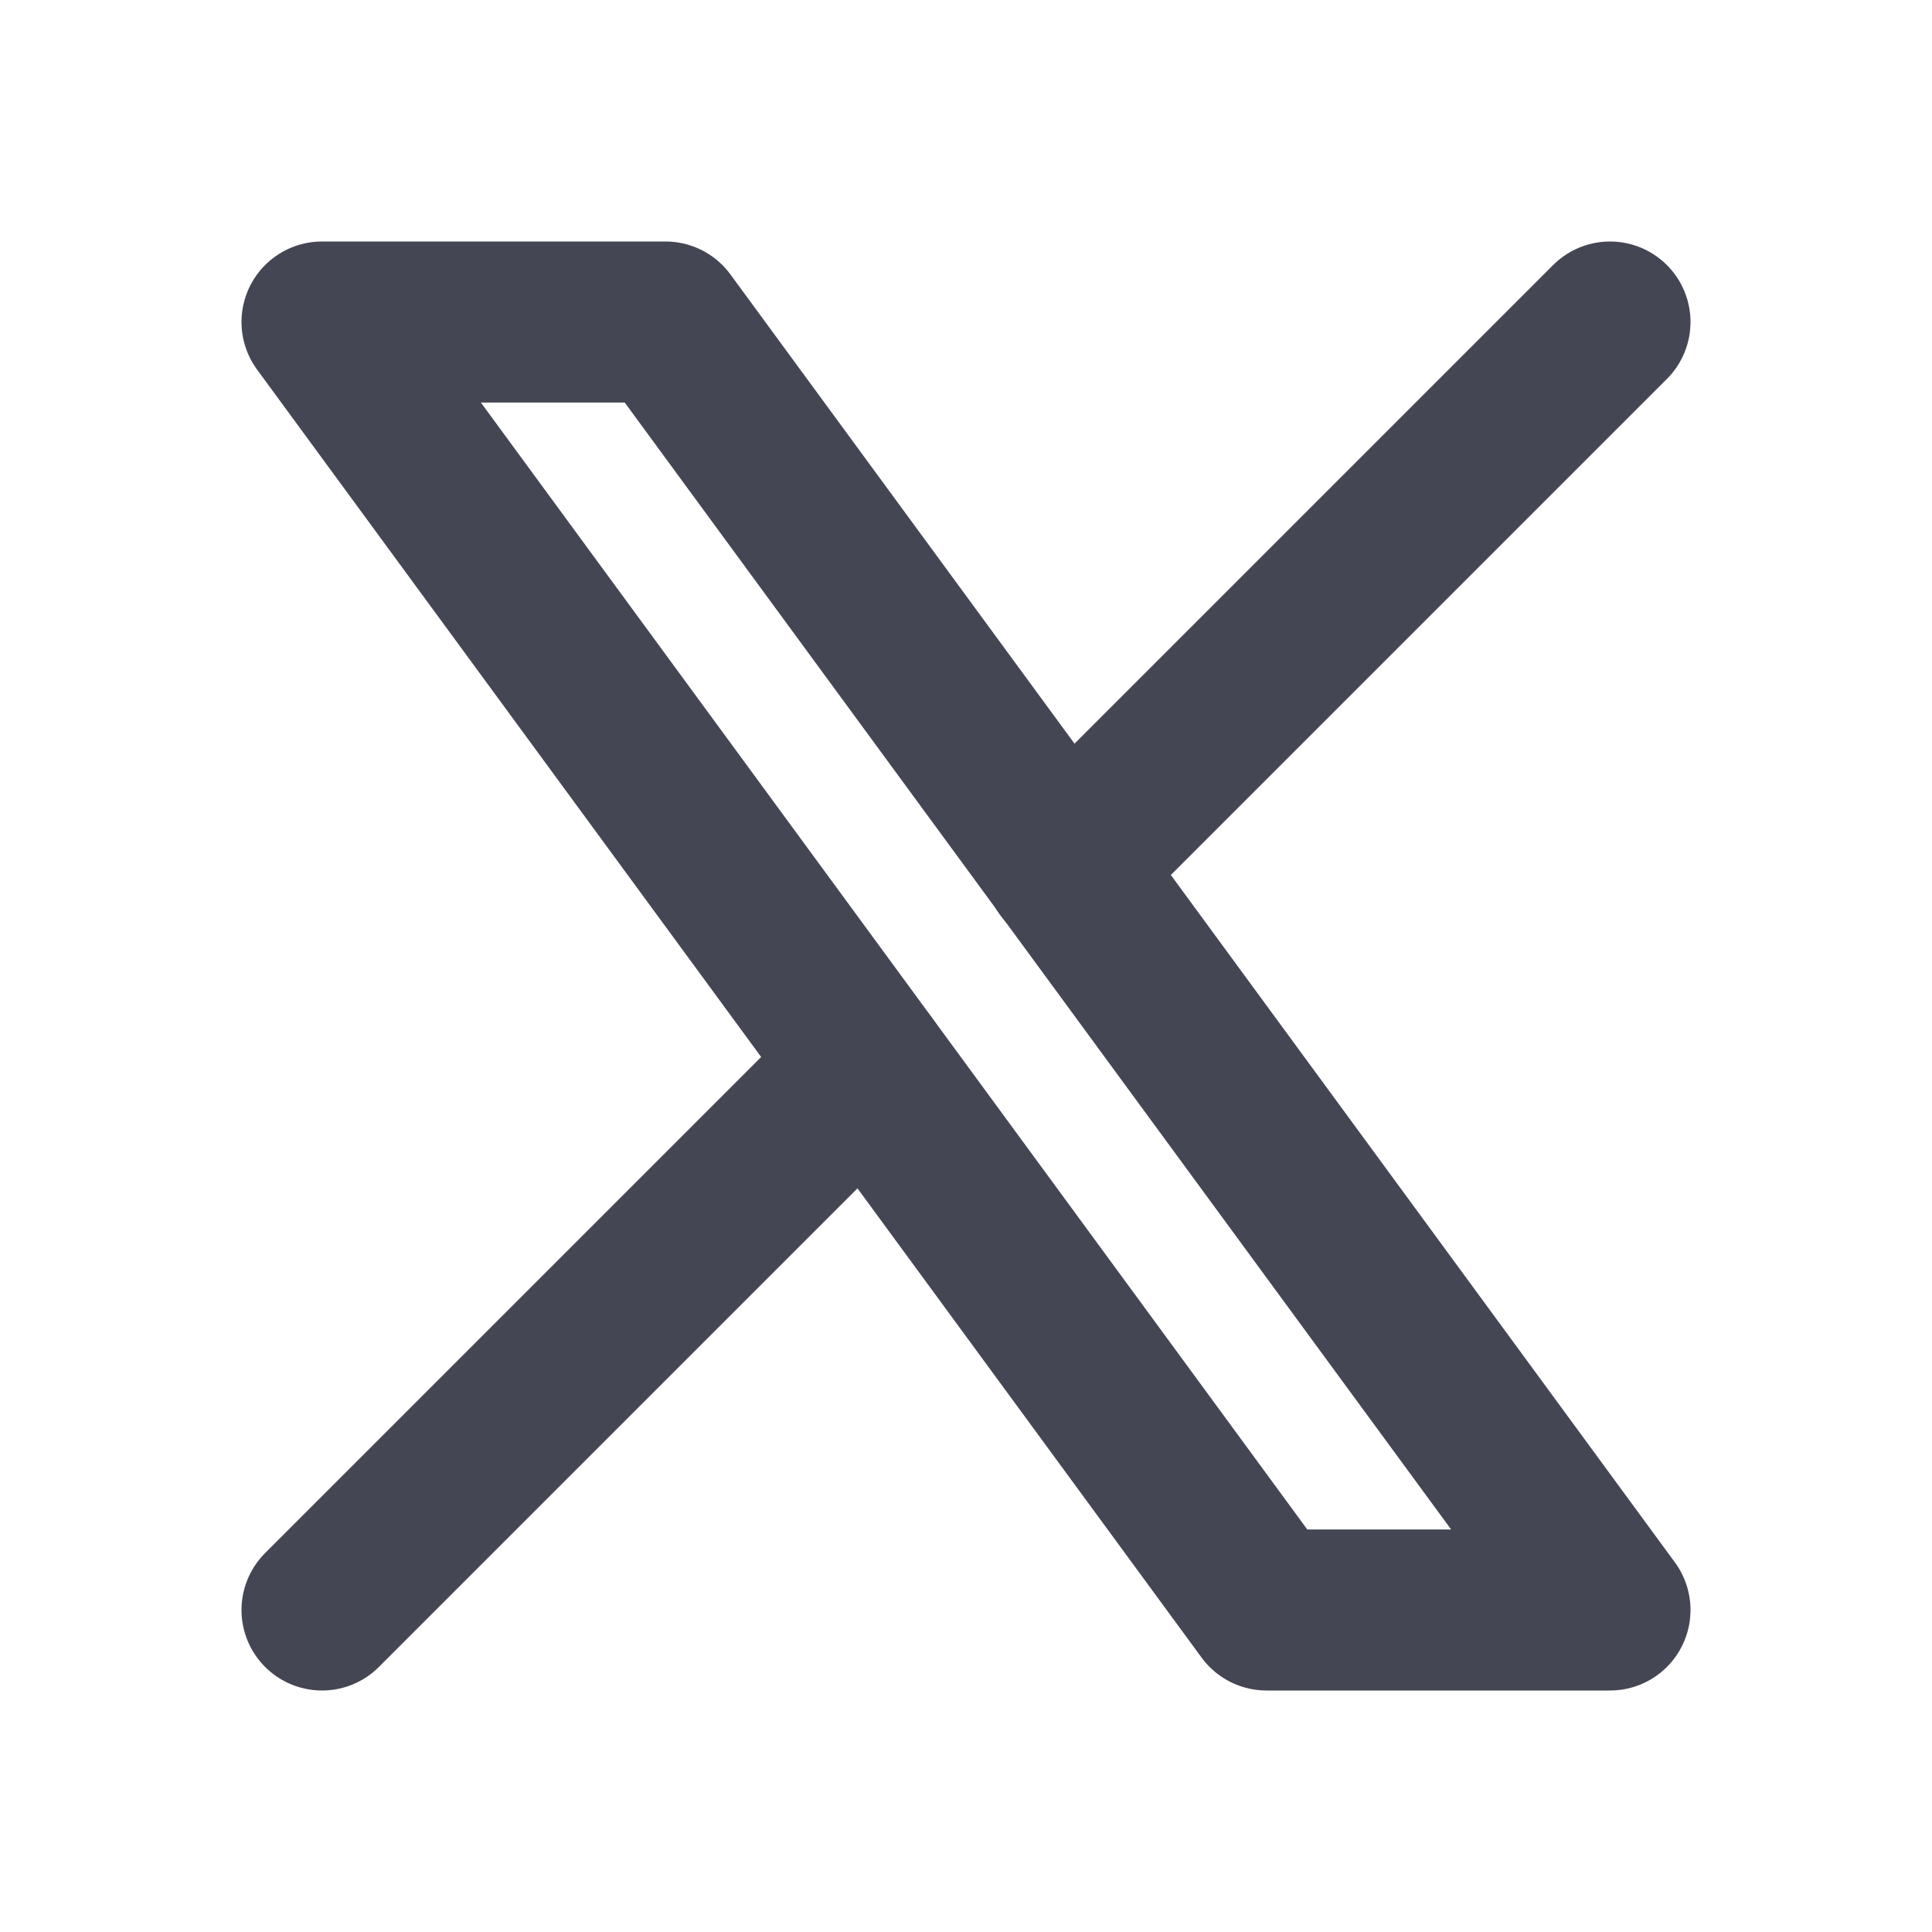
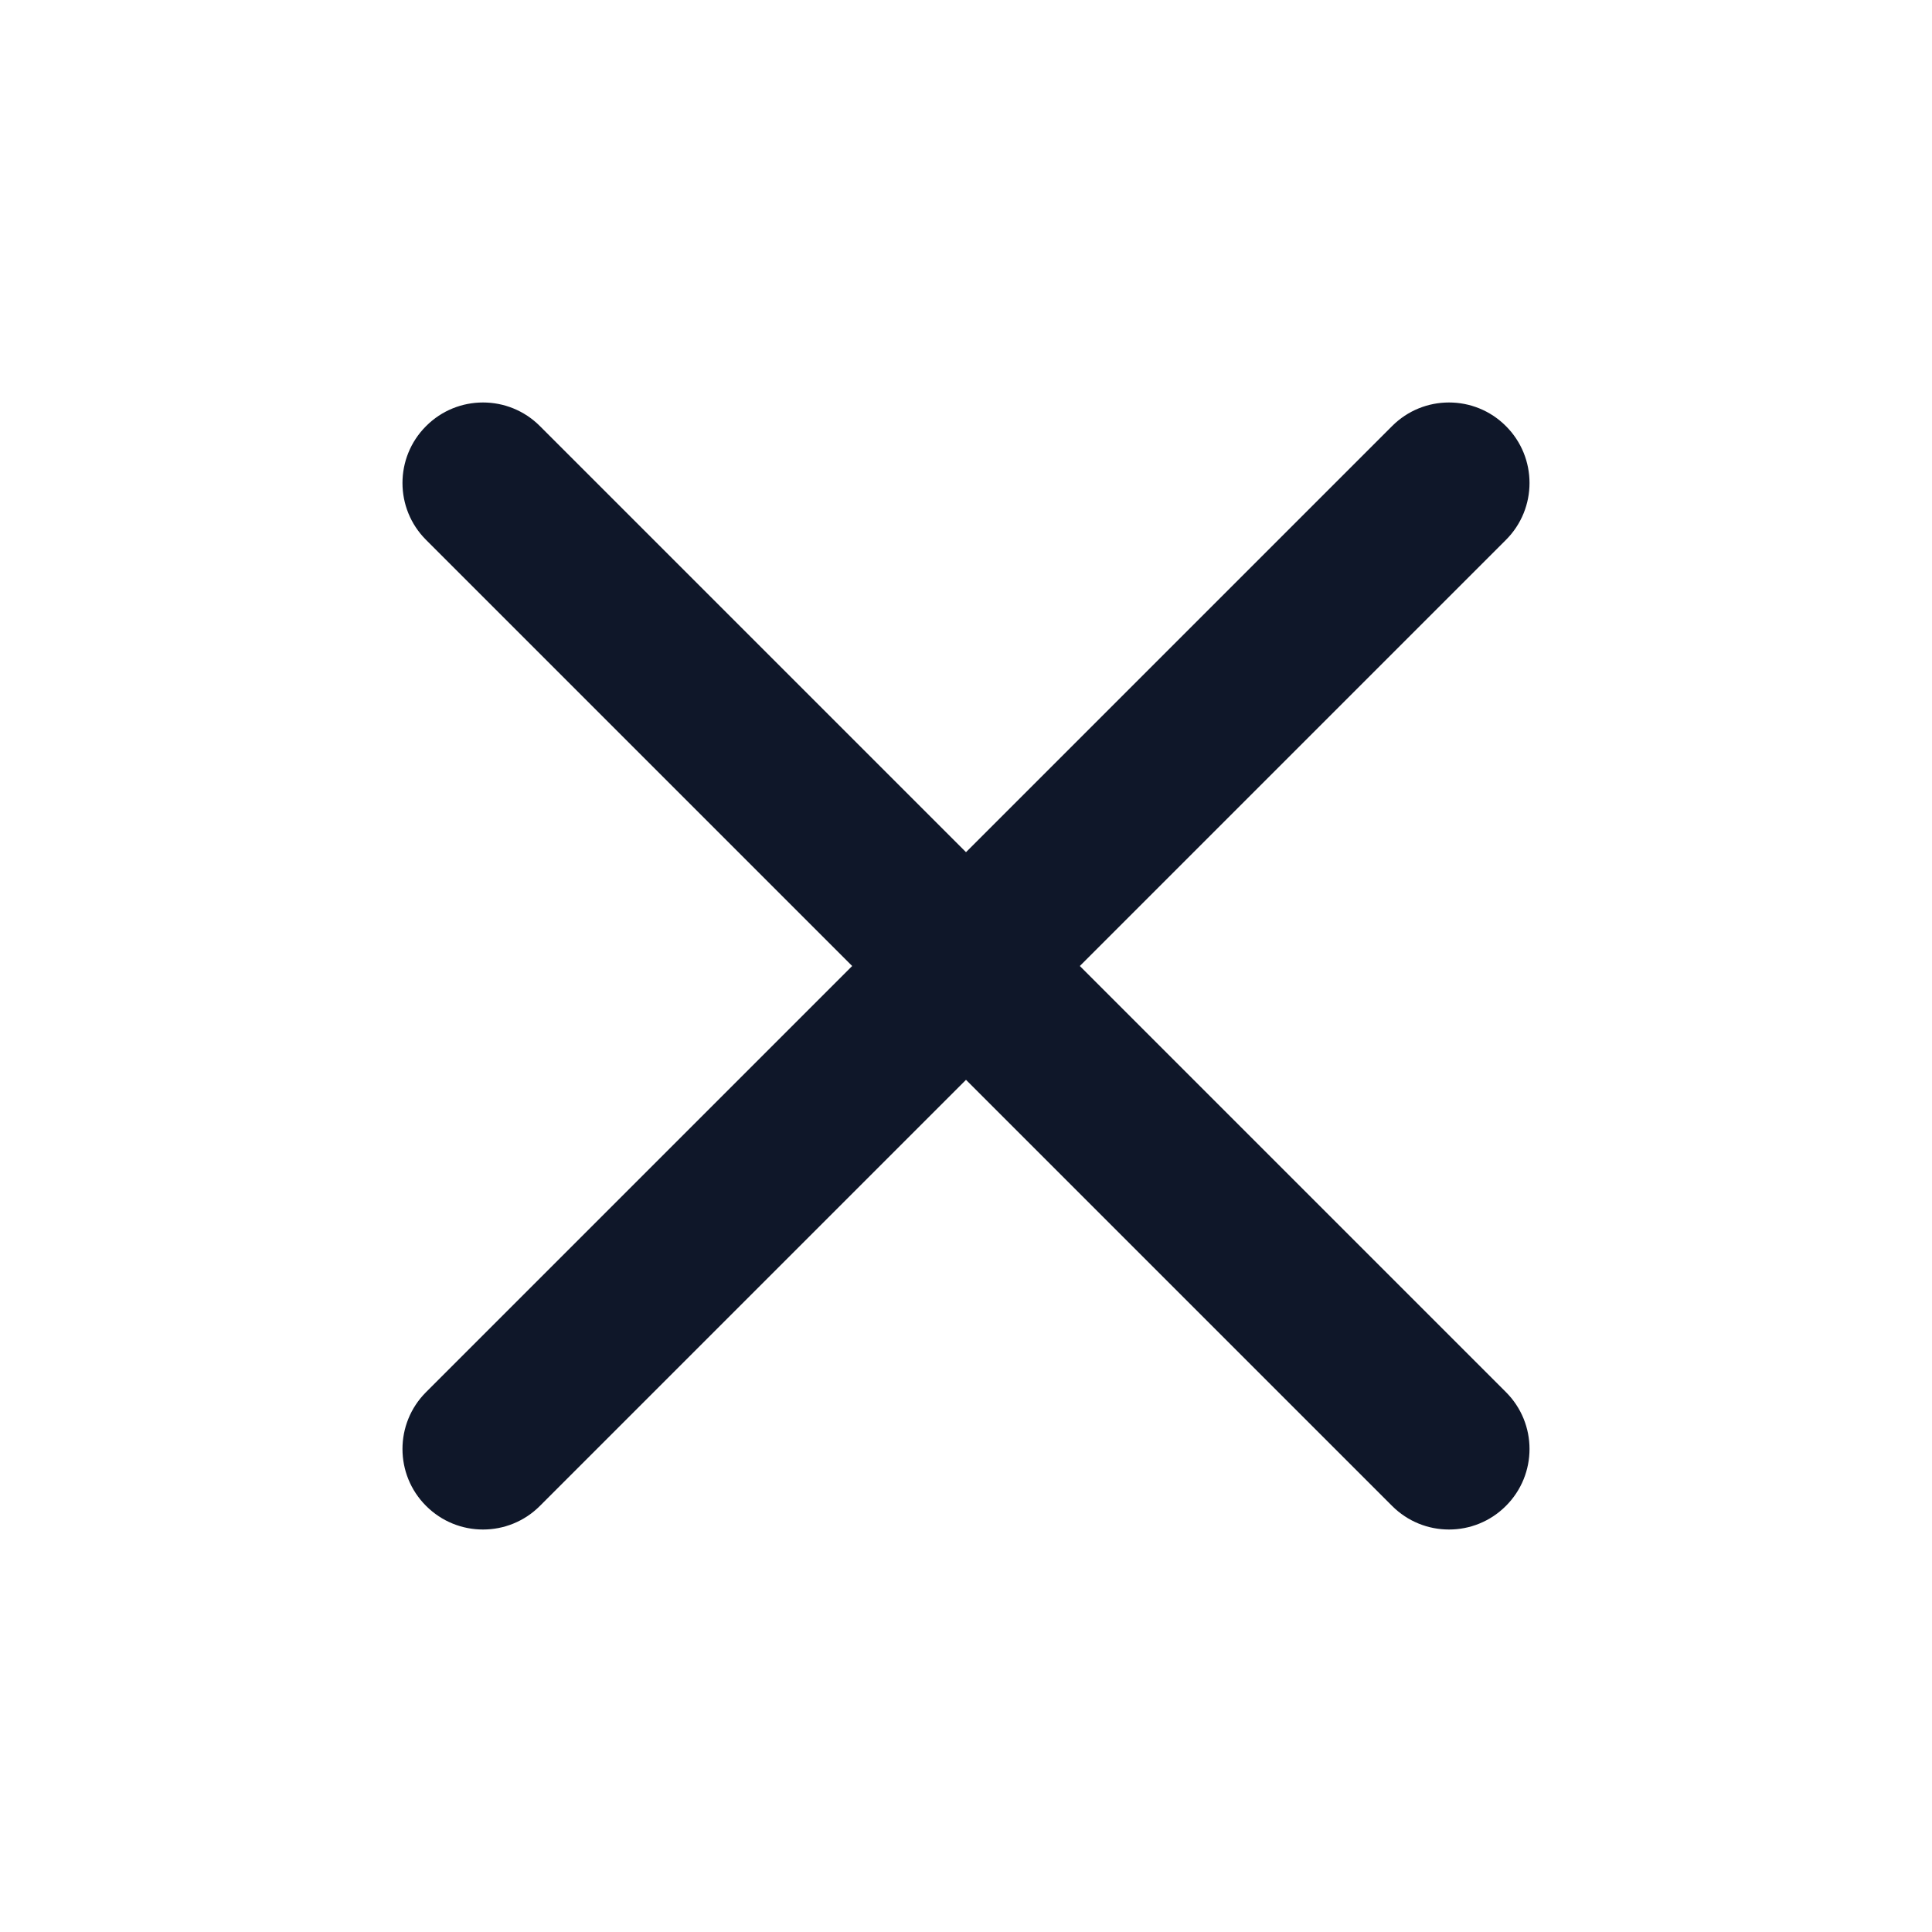
- <svg xmlns="http://www.w3.org/2000/svg" preserveAspectRatio="none" width="100%" height="100%" overflow="visible" style="display: block;" viewBox="0 0 24 24" fill="none">
-   <g id="iconstack.io - (Brand X)">
-     <path id="Vector" d="M4 4L15.733 20H20L8.267 4H4Z" stroke="#444653" stroke-width="2" stroke-linecap="round" stroke-linejoin="round" />
-     <path id="Vector_2" d="M4 20L10.768 13.232M13.228 10.772L20 4" stroke="#444653" stroke-width="2" stroke-linecap="round" stroke-linejoin="round" />
-   </g>
+ <svg xmlns="http://www.w3.org/2000/svg" width="800px" height="800px" viewBox="0 0 24 24" fill="none">
+   <path fill-rule="evenodd" clip-rule="evenodd" d="M5.293 5.293C5.683 4.902 6.317 4.902 6.707 5.293L12 10.586L17.293 5.293C17.683 4.902 18.317 4.902 18.707 5.293C19.098 5.683 19.098 6.317 18.707 6.707L13.414 12L18.707 17.293C19.098 17.683 19.098 18.317 18.707 18.707C18.317 19.098 17.683 19.098 17.293 18.707L12 13.414L6.707 18.707C6.317 19.098 5.683 19.098 5.293 18.707C4.902 18.317 4.902 17.683 5.293 17.293L10.586 12L5.293 6.707C4.902 6.317 4.902 5.683 5.293 5.293Z" fill="#0F1729" />
</svg>
